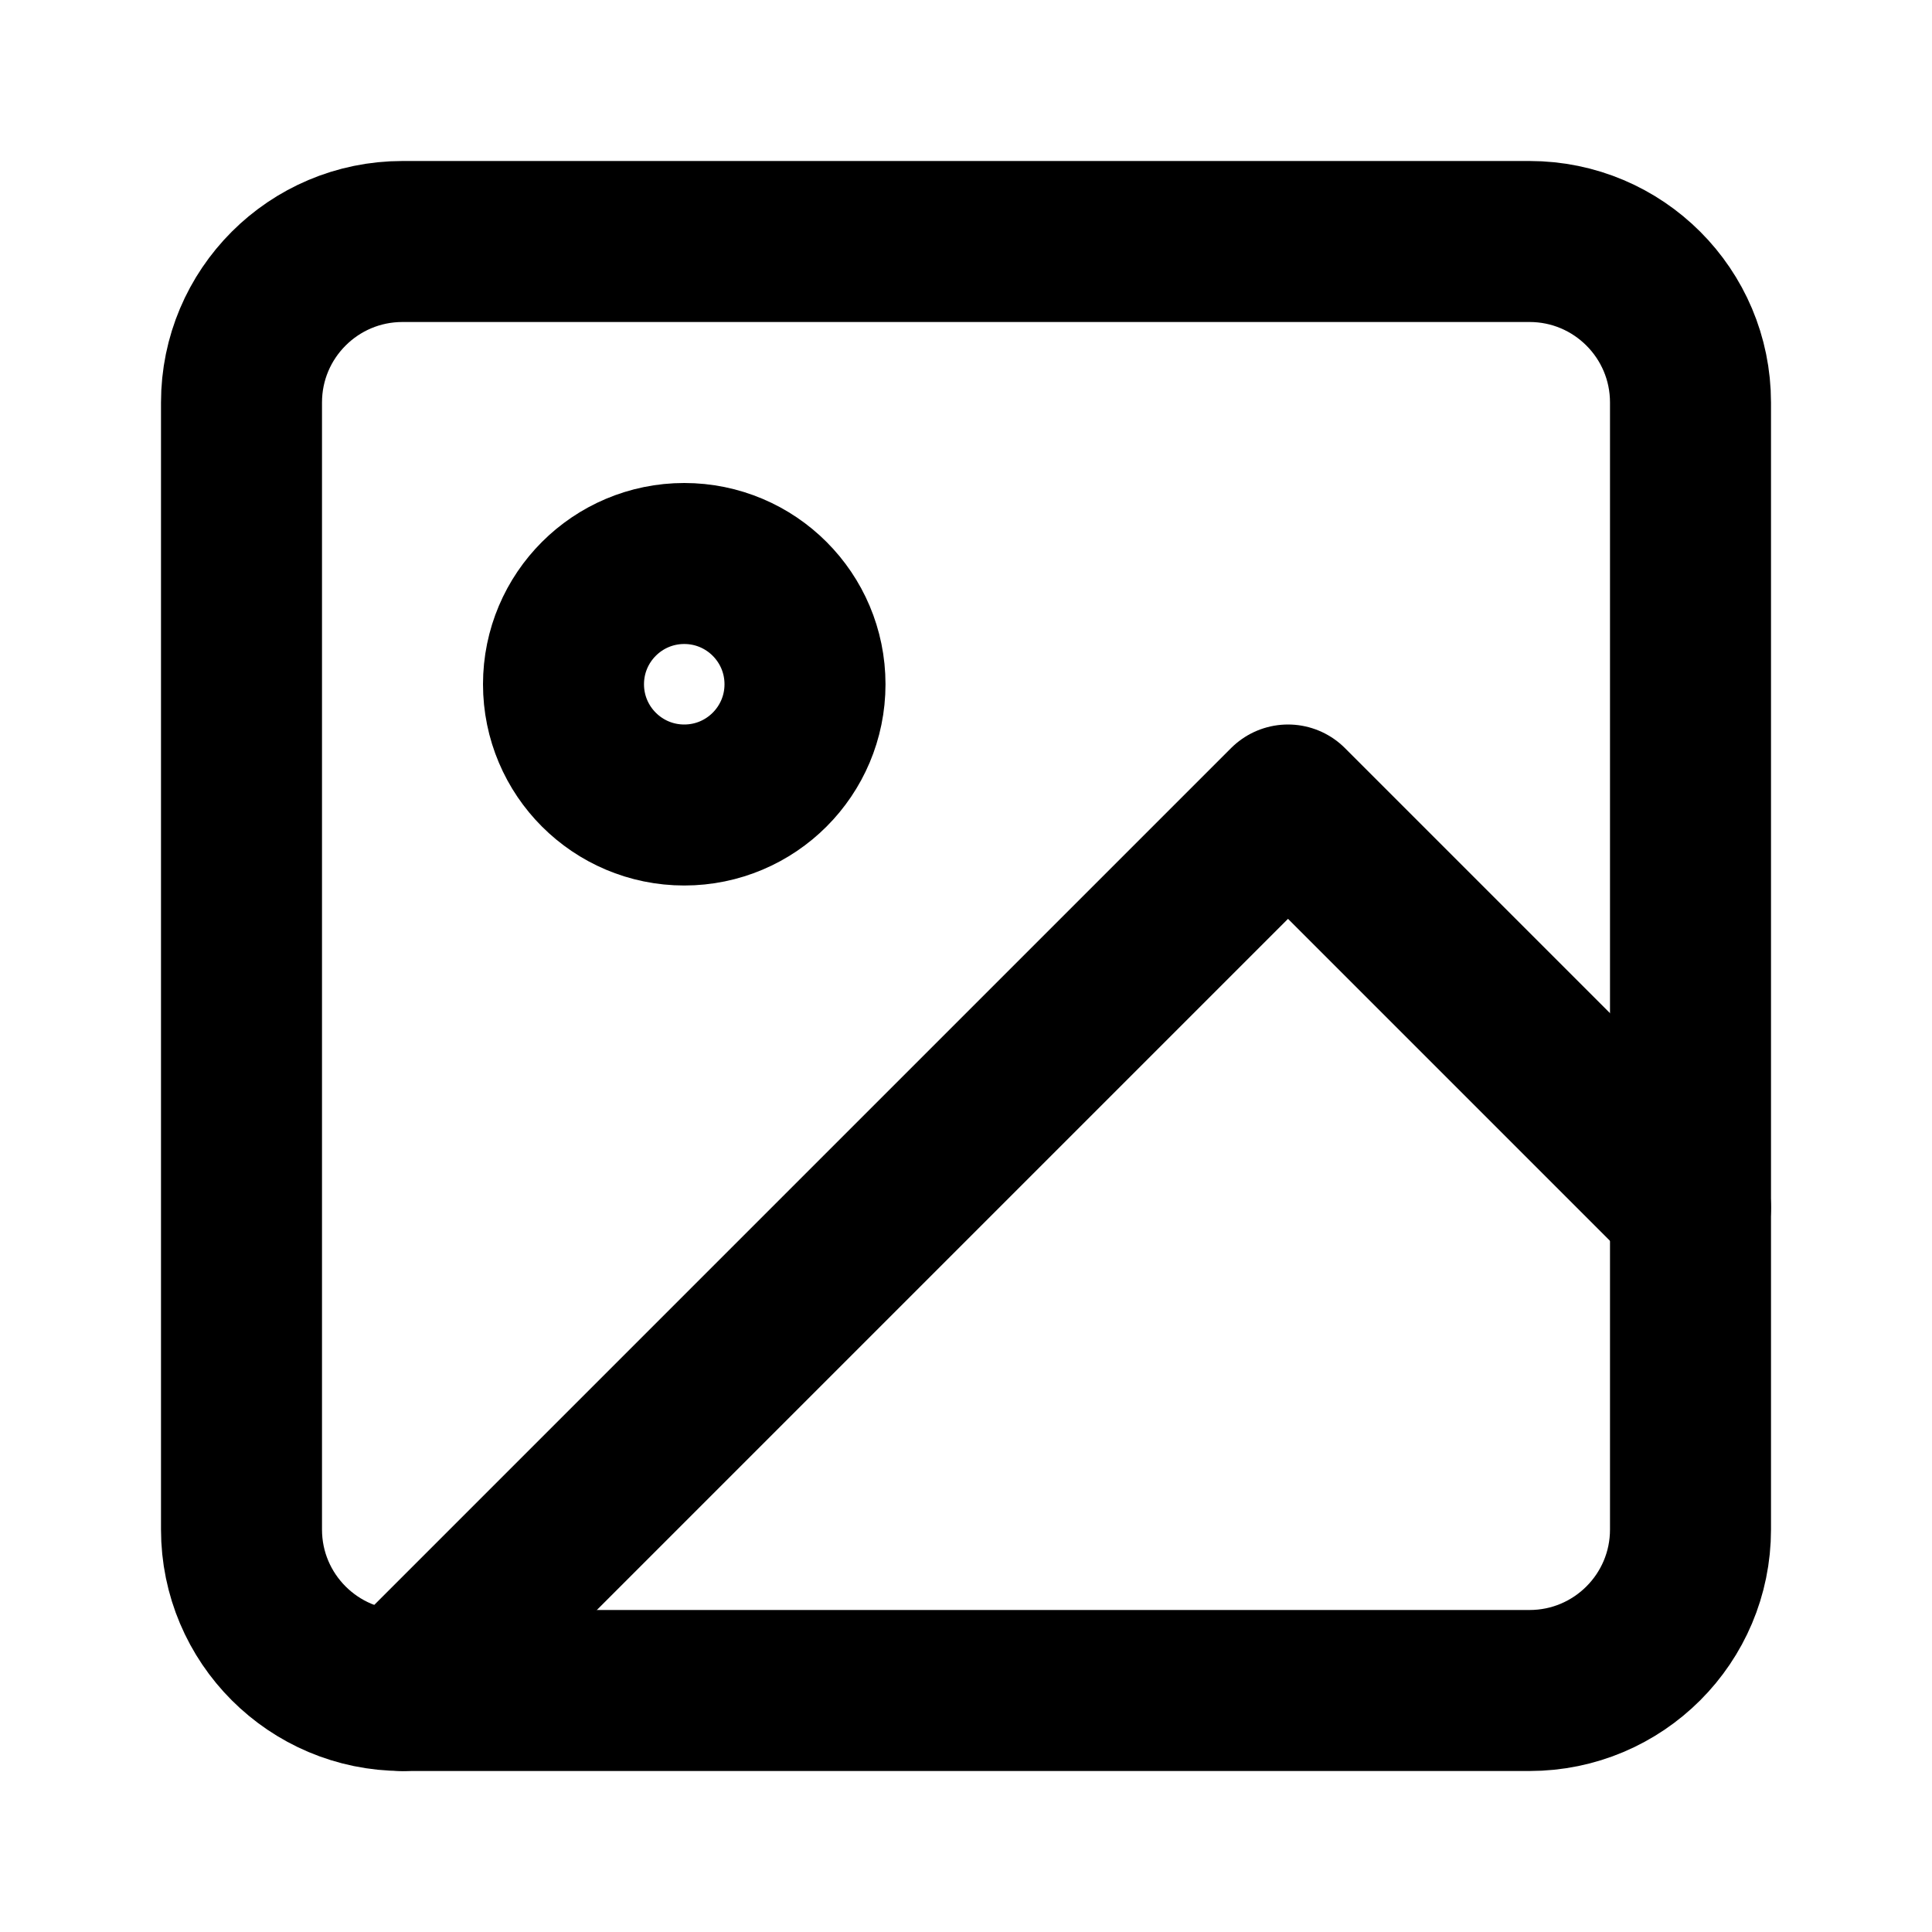
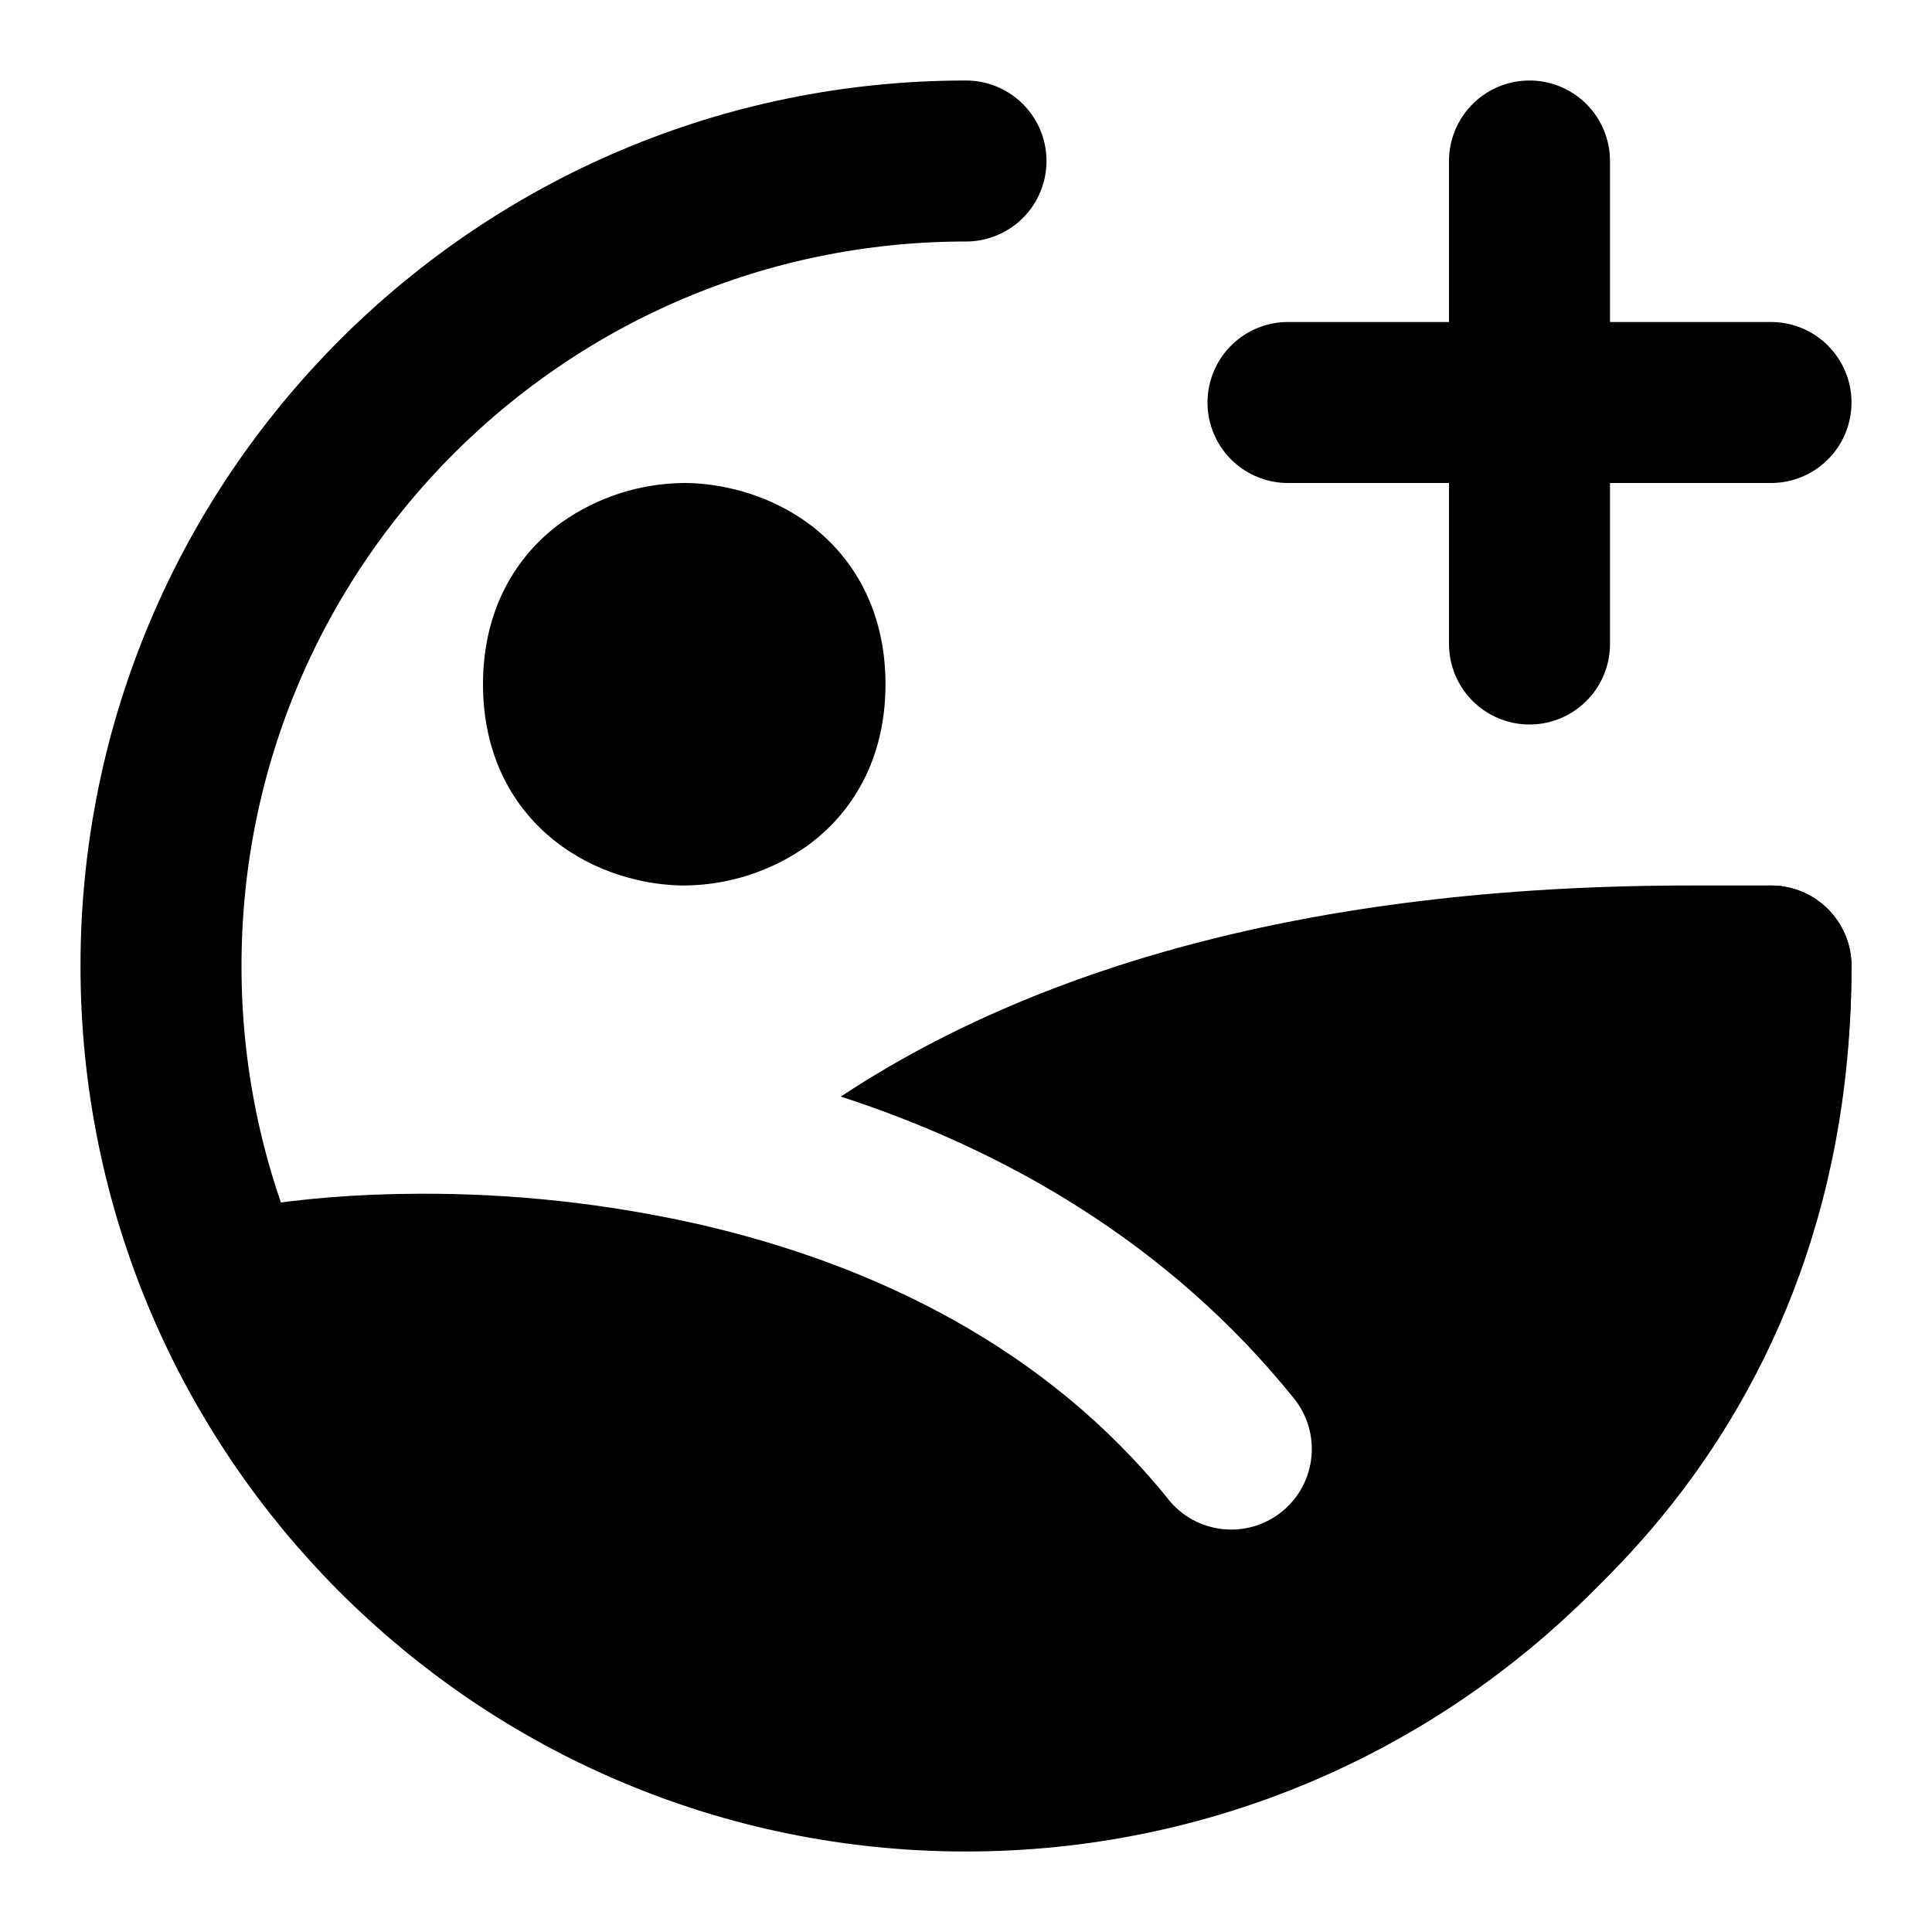
- <svg xmlns="http://www.w3.org/2000/svg" width="24" height="24" viewBox="0 0 24 24" fill="none" stroke="currentColor" stroke-width="2" stroke-linecap="round" stroke-linejoin="round">
-   <rect x="3" y="3" width="18" height="18" rx="2" ry="2" />
-   <circle cx="8.5" cy="8.5" r="1.5" />
-   <path d="M21 15l-5-5L5 21" />
+ <svg xmlns="http://www.w3.org/2000/svg" viewBox="0 0 24 24" fill="none">
+   <path stroke="currentColor" stroke-linecap="round" stroke-linejoin="round" stroke-width="2" d="M22 12c0 5.523-4.477 10-10 10S2 17.523 2 12 6.477 2 12 2m7 0v3m0 3V5m0 0h3m-3 0h-3" />
+   <path fill="currentColor" fill-rule="evenodd" d="M6.978 6.488A2.674 2.674 0 0 1 8.5 6c.41 0 1.003.115 1.522.488.57.41.978 1.086.978 2.012 0 .926-.408 1.601-.978 2.011A2.674 2.674 0 0 1 8.5 11c-.41 0-1.003-.115-1.522-.489C6.408 10.101 6 9.427 6 8.5c0-.926.408-1.601.978-2.012zm9.353 15.456C18.611 21.177 23 18.143 23 12a1 1 0 0 0-1-1h-1c-4.803 0-8.21 1.072-10.555 2.622 2.035.662 4.076 1.82 5.63 3.751a1 1 0 0 1-1.56 1.254c-1.515-1.884-3.65-2.912-5.796-3.41a15.464 15.464 0 0 0-3.531-.388c-.784.003-1.477.066-2.024.157a1.005 1.005 0 0 1-.232.012l-.096.016a1 1 0 0 0-.76 1.367c.652 1.584 2.135 3.723 4.51 5.097 2.42 1.399 5.684 1.958 9.745.466z" clip-rule="evenodd" />
</svg>
